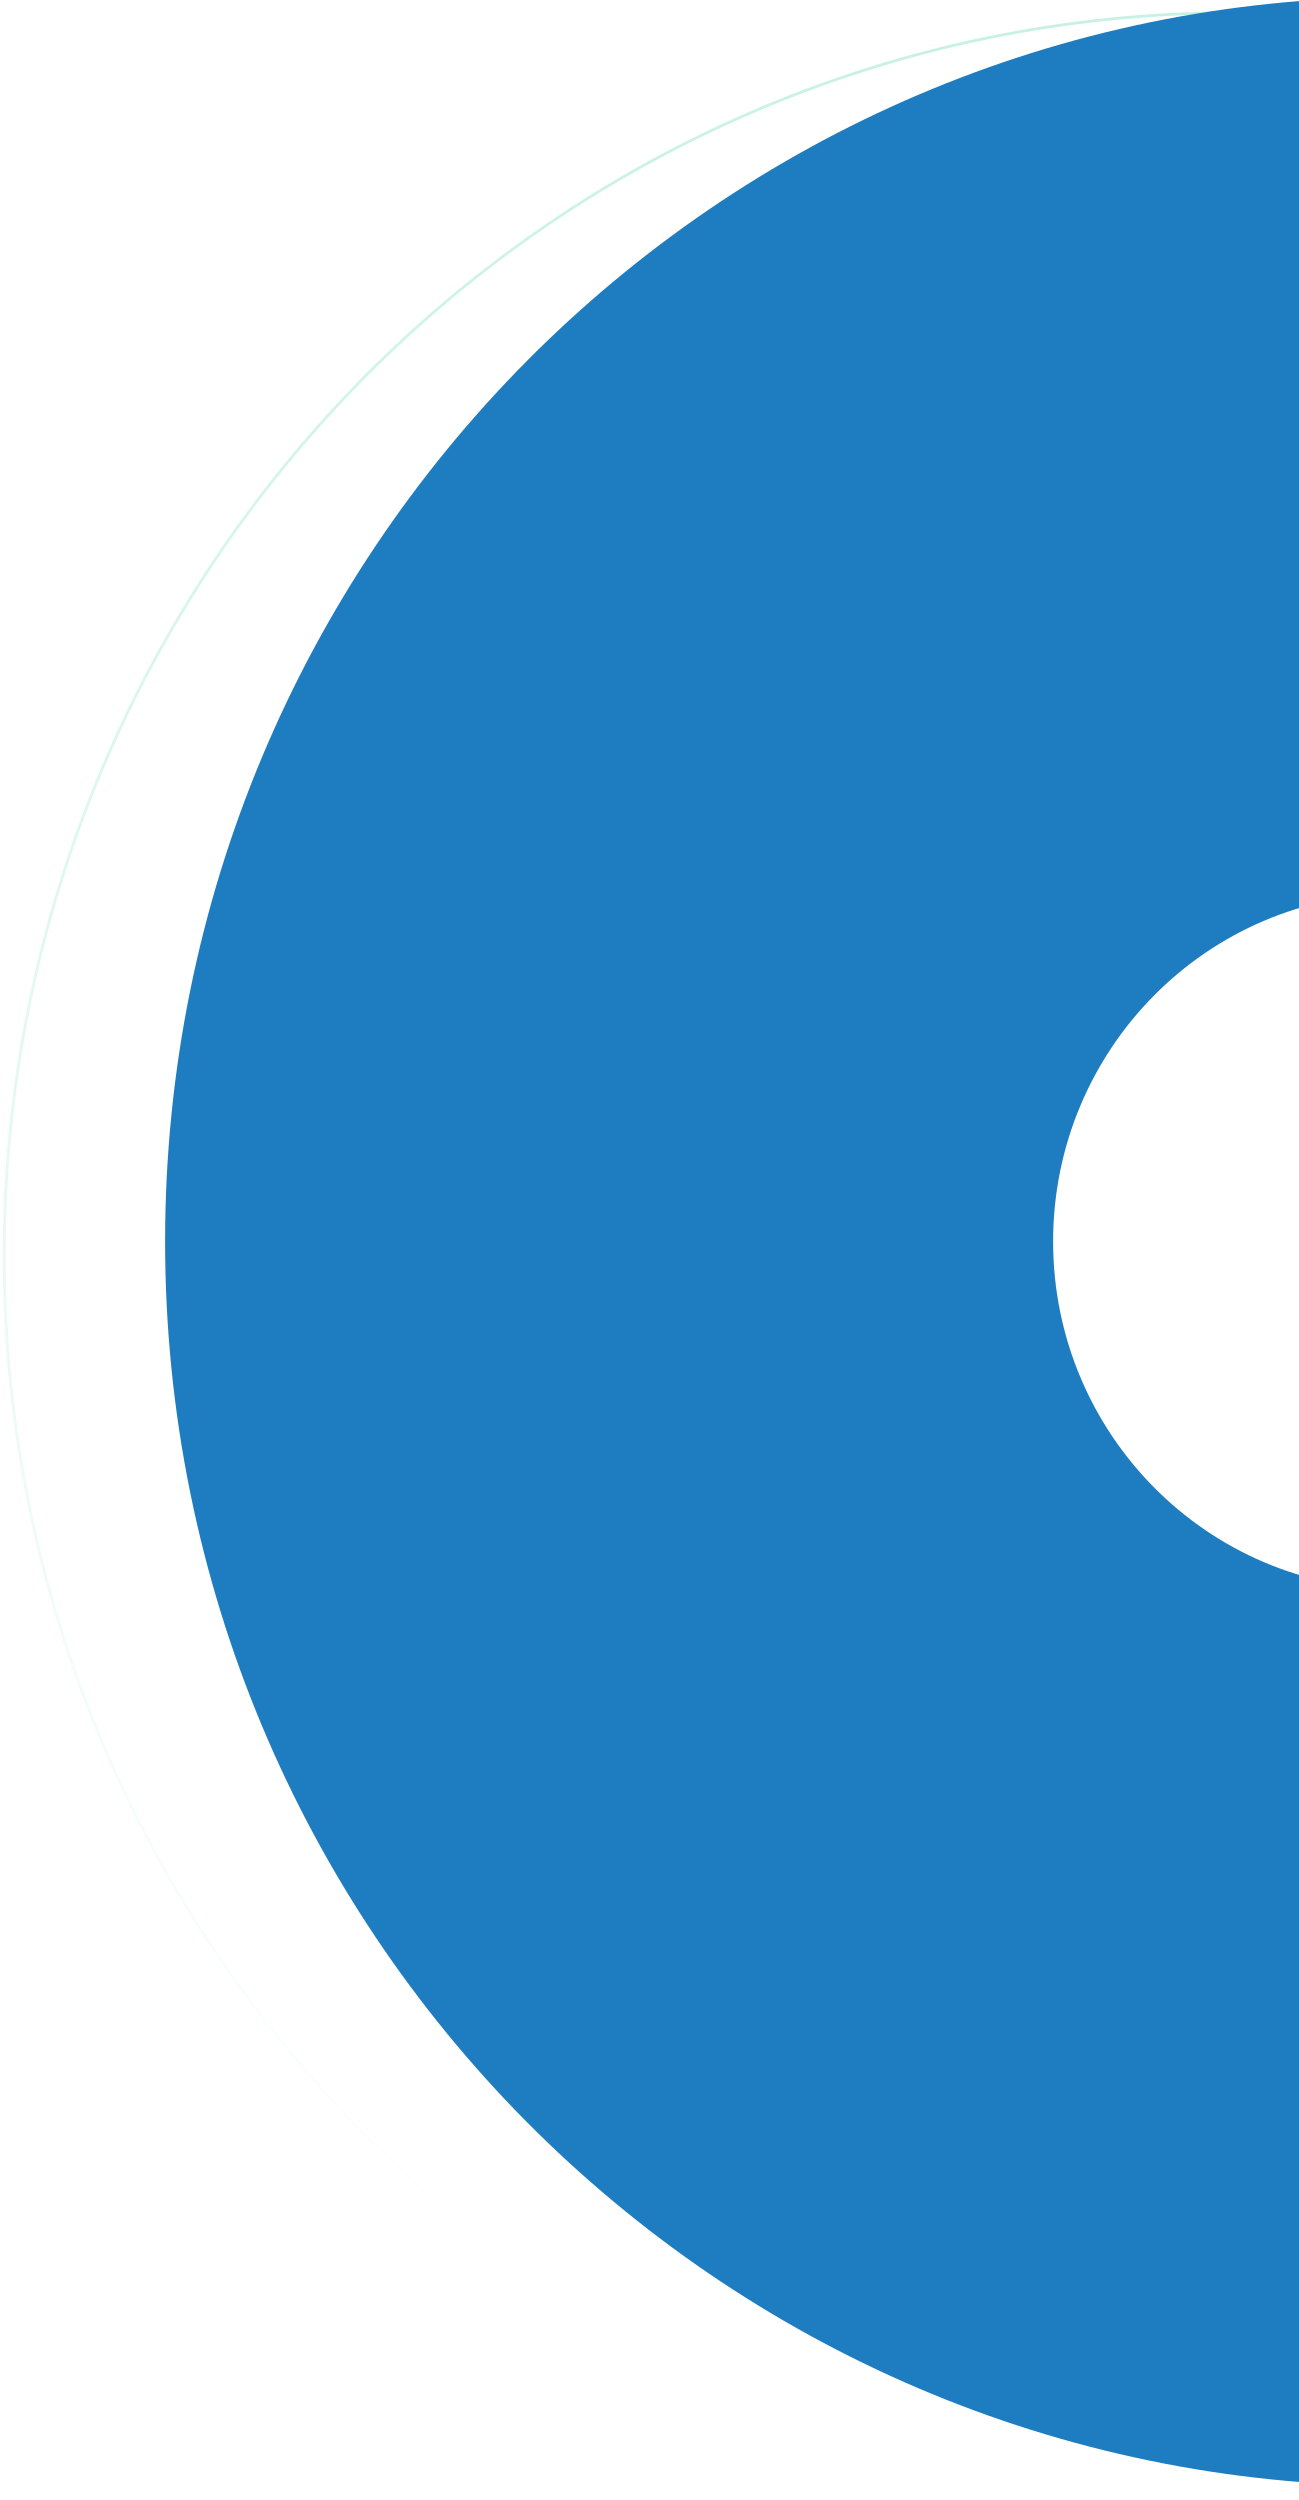
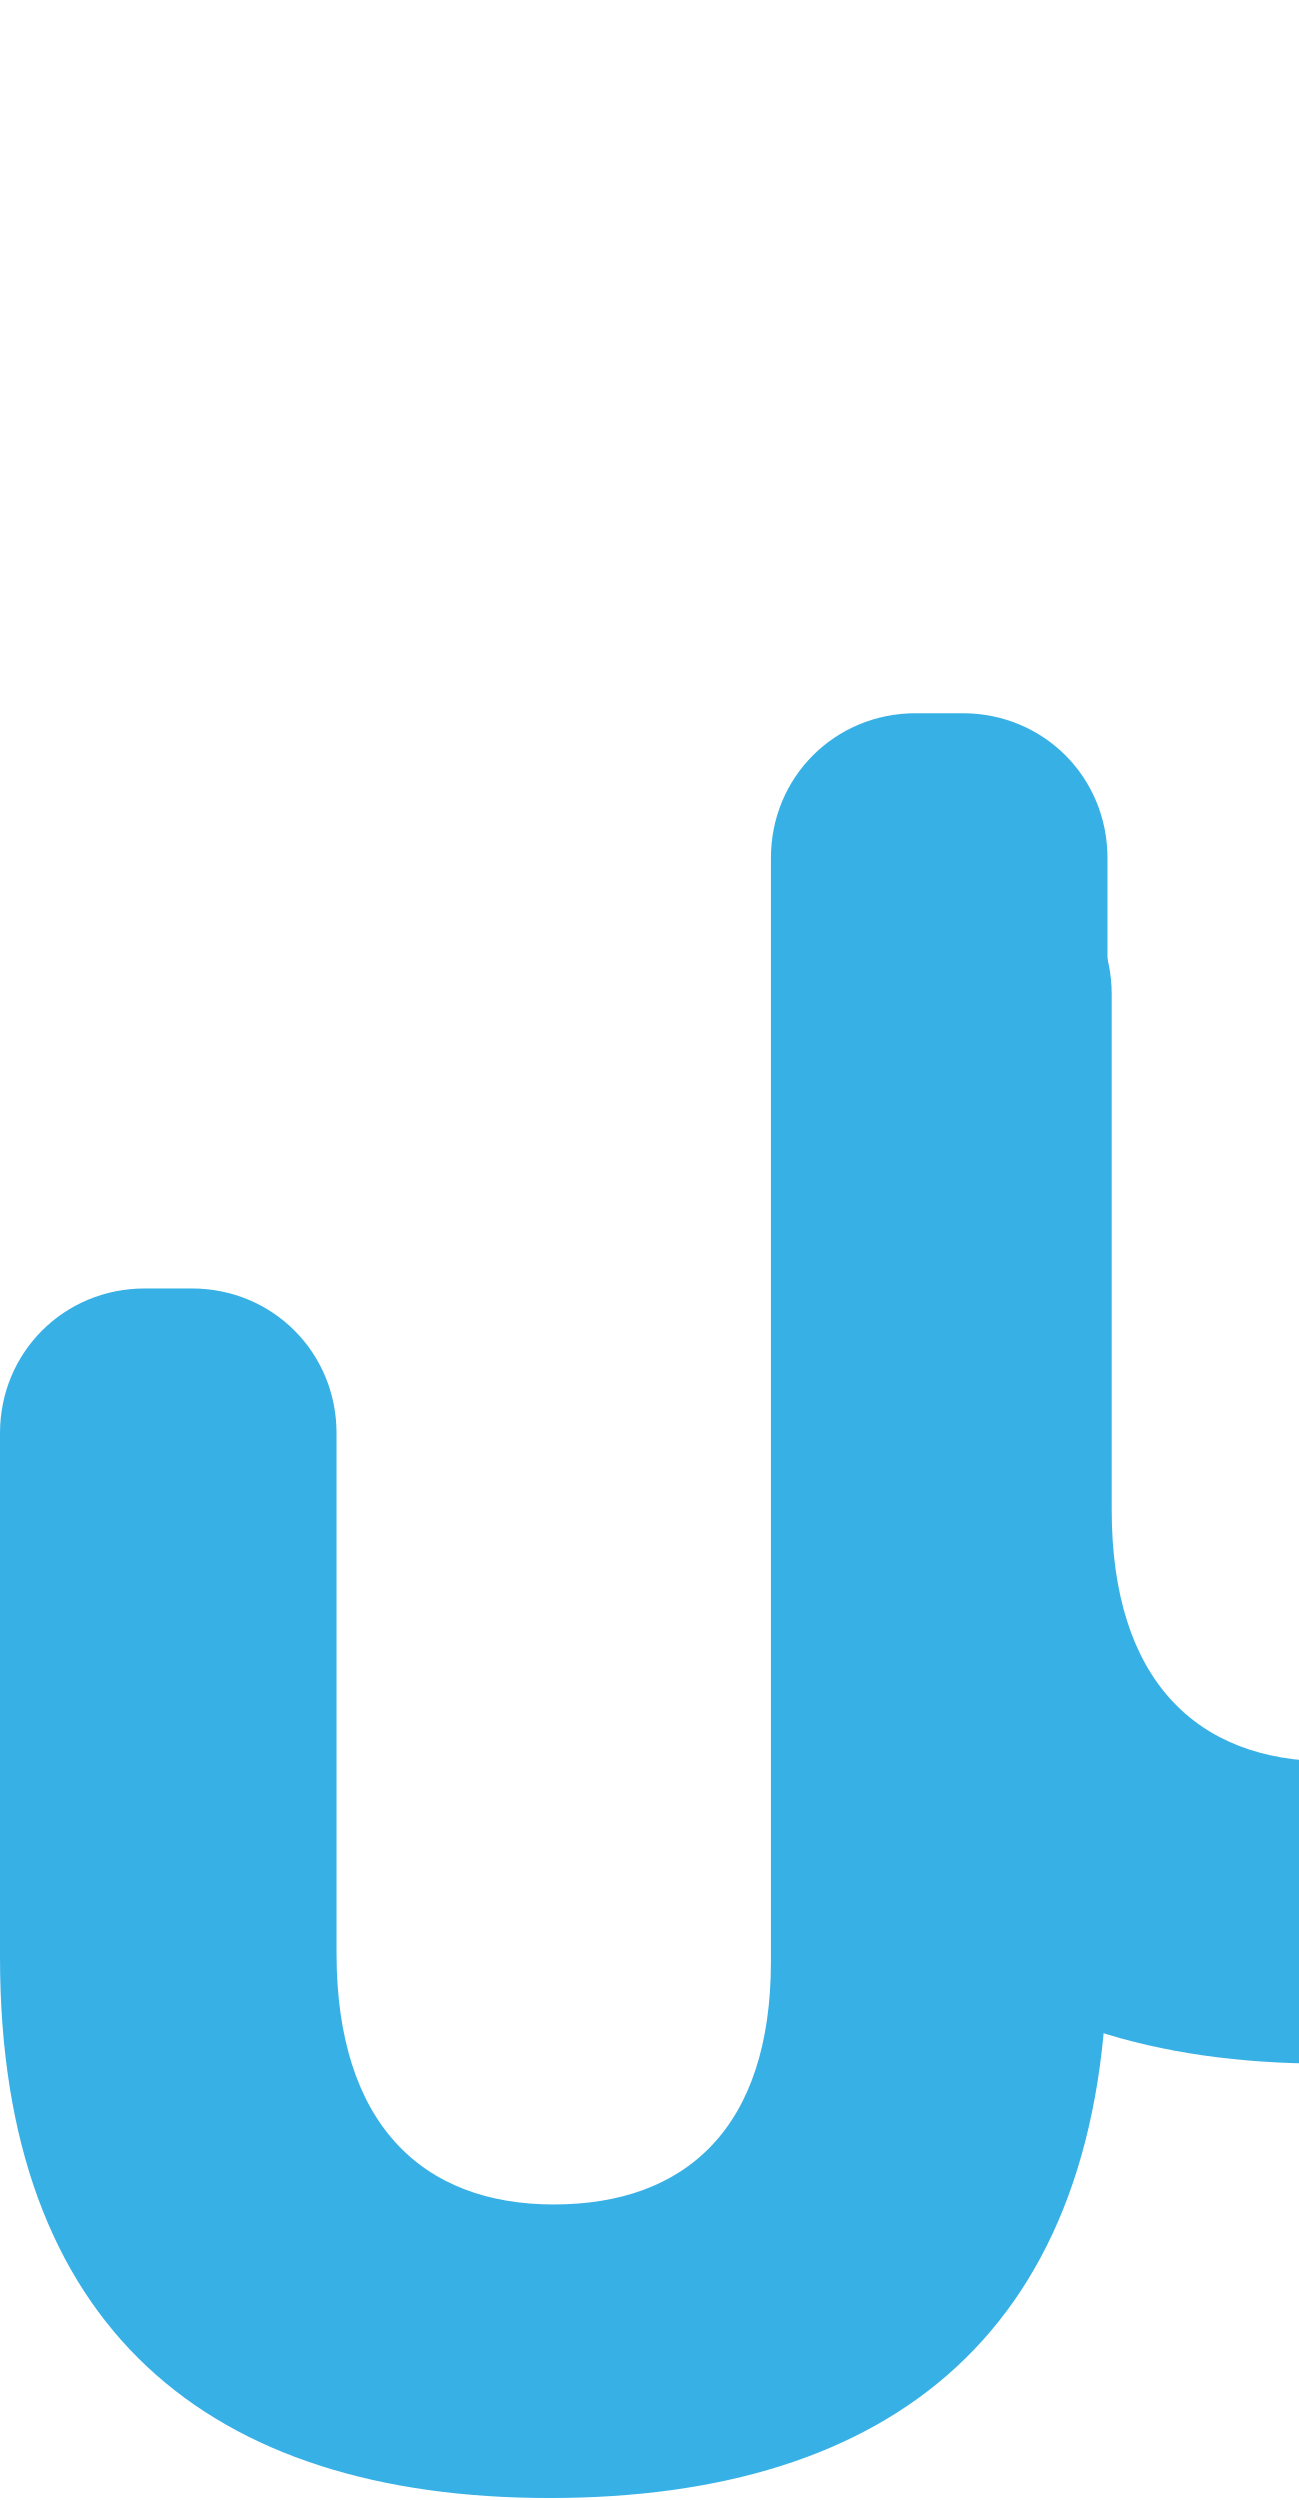
<svg xmlns="http://www.w3.org/2000/svg" version="1.1" id="Capa_1" x="0px" y="0px" viewBox="0 0 459 884" style="enable-background:new 0 0 459 884;" xml:space="preserve">
  <style type="text/css">
- 	.st0{opacity:0.24;fill:none;stroke:url(#Oval_1_);enable-background:new    ;}
- 	.st1{fill-rule:evenodd;clip-rule:evenodd;fill:#1E7DC0;}
+ 	.st0{fill:#37B0E6;}
</style>
-   <g id="Final">
-     <g id="Subscription" transform="translate(-1141, -55)">
-       <g id="Bg" transform="translate(-499, 0)">
-         <g id="BG-Shapes_x2F_Green-shape-1" transform="translate(0, 54)">
-           <g transform="translate(1639, 0)">
-             <g id="shape" transform="translate(1.980851, 0)">
-               <linearGradient id="Oval_1_" gradientUnits="userSpaceOnUse" x1="-70.324" y1="743.126" x2="-70.474" y2="742.217" gradientTransform="matrix(870.5745 0 0 -879 61724.617 653244.5)">
-                 <stop offset="0" style="stop-color:#12C48B" />
-                 <stop offset="1" style="stop-color:#FFFFFF" />
-               </linearGradient>
-               <ellipse id="Oval" class="st0" cx="435.8" cy="445" rx="435.3" ry="439.5" />
-               <path id="Combined-Shape" class="st1" d="M493.2,880C252.6,880,57.4,683,57.4,440S252.6,0,493.2,0S929,197,929,440        S733.9,880,493.2,880z M493.2,563c67.3,0,121.8-55.1,121.8-123s-54.5-123-121.8-123s-121.8,55.1-121.8,123S426,563,493.2,563z        " />
-             </g>
-           </g>
-         </g>
+   <g>
+     <g>
+       <g>
+         <path class="st0" d="M274.1,536.9V351.6c0-28.6,22.6-51.2,51.2-51.2h16.6c28.6,0,51.2,22.6,51.2,51.2v182.3     c0,60.2,30.1,88.9,76.8,88.9s76.8-27.1,76.8-85.9V149.8c0-28.6,22.6-51.2,51.2-51.2h16.6c28.6,0,51.2,22.6,51.2,51.2v385.6     c0,135.6-76.8,194.3-197.3,194.3S274.1,667.9,274.1,536.9z" />
+       </g>
+       <g>
+         <path class="st0" d="M0,692V506.8c0-28.6,22.6-51.2,51.2-51.2h16.6c28.6,0,51.2,22.6,51.2,51.2v183.8c0,60.2,30.1,88.9,76.8,88.9     s76.8-27.1,76.8-85.9V303.4c0-28.6,22.6-51.2,51.2-51.2h16.6c28.6,0,51.2,22.6,51.2,51.2V689c0,135.6-76.8,194.3-197.3,194.3     S0,823.1,0,692z" />
+       </g>
+       <g>
+         <path class="st0" d="M604,0.7c22.6,25.6,45.2,49.7,67.8,73.8c15.1,16.6,30.1,33.1,45.2,49.7c7.5,9,9,18.1,3,25.6     c-6,7.5-15.1,9-25.6,3c-27.1-15.1-55.7-30.1-82.8-45.2c-7.5-4.5-12-3-18.1,0c-25.6,15.1-52.7,28.6-79.8,43.7     c-12.1,6-22.6,3-27.1-7.5c-1.5-4.5-1.5-13.6,1.5-18.1C527.2,85,564.8,42.8,604,0.7z" />
      </g>
    </g>
  </g>
</svg>
